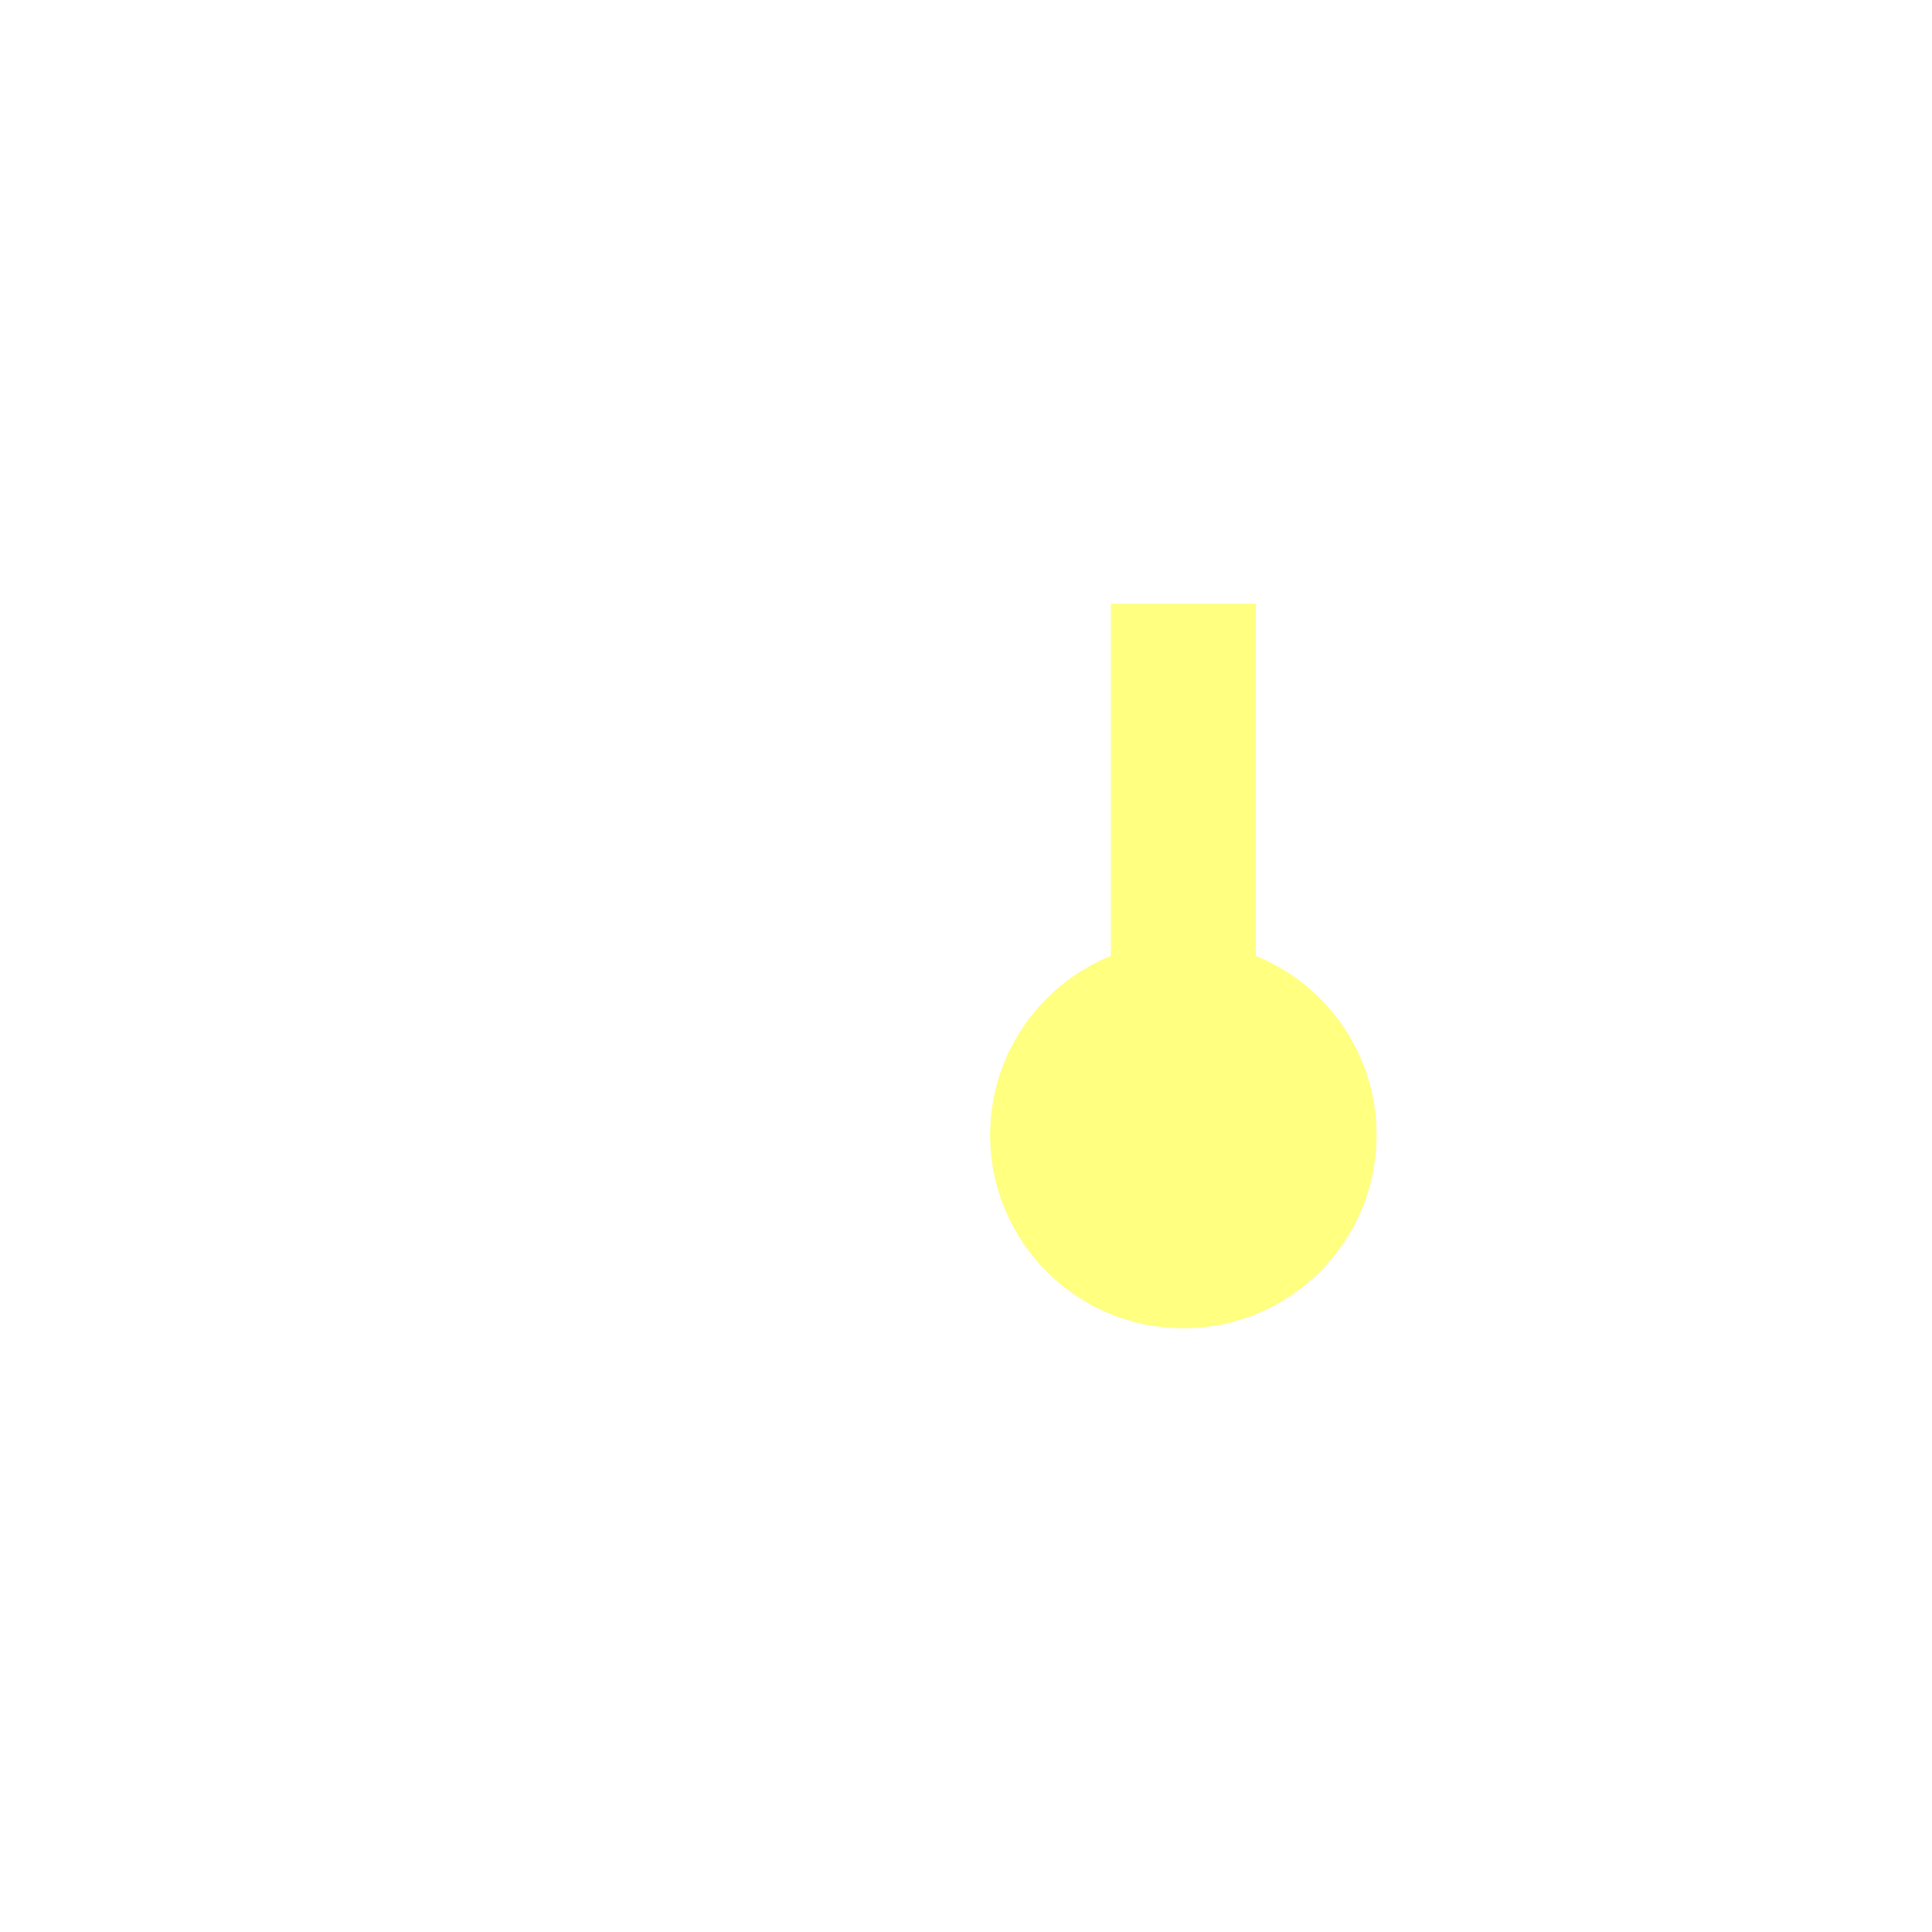
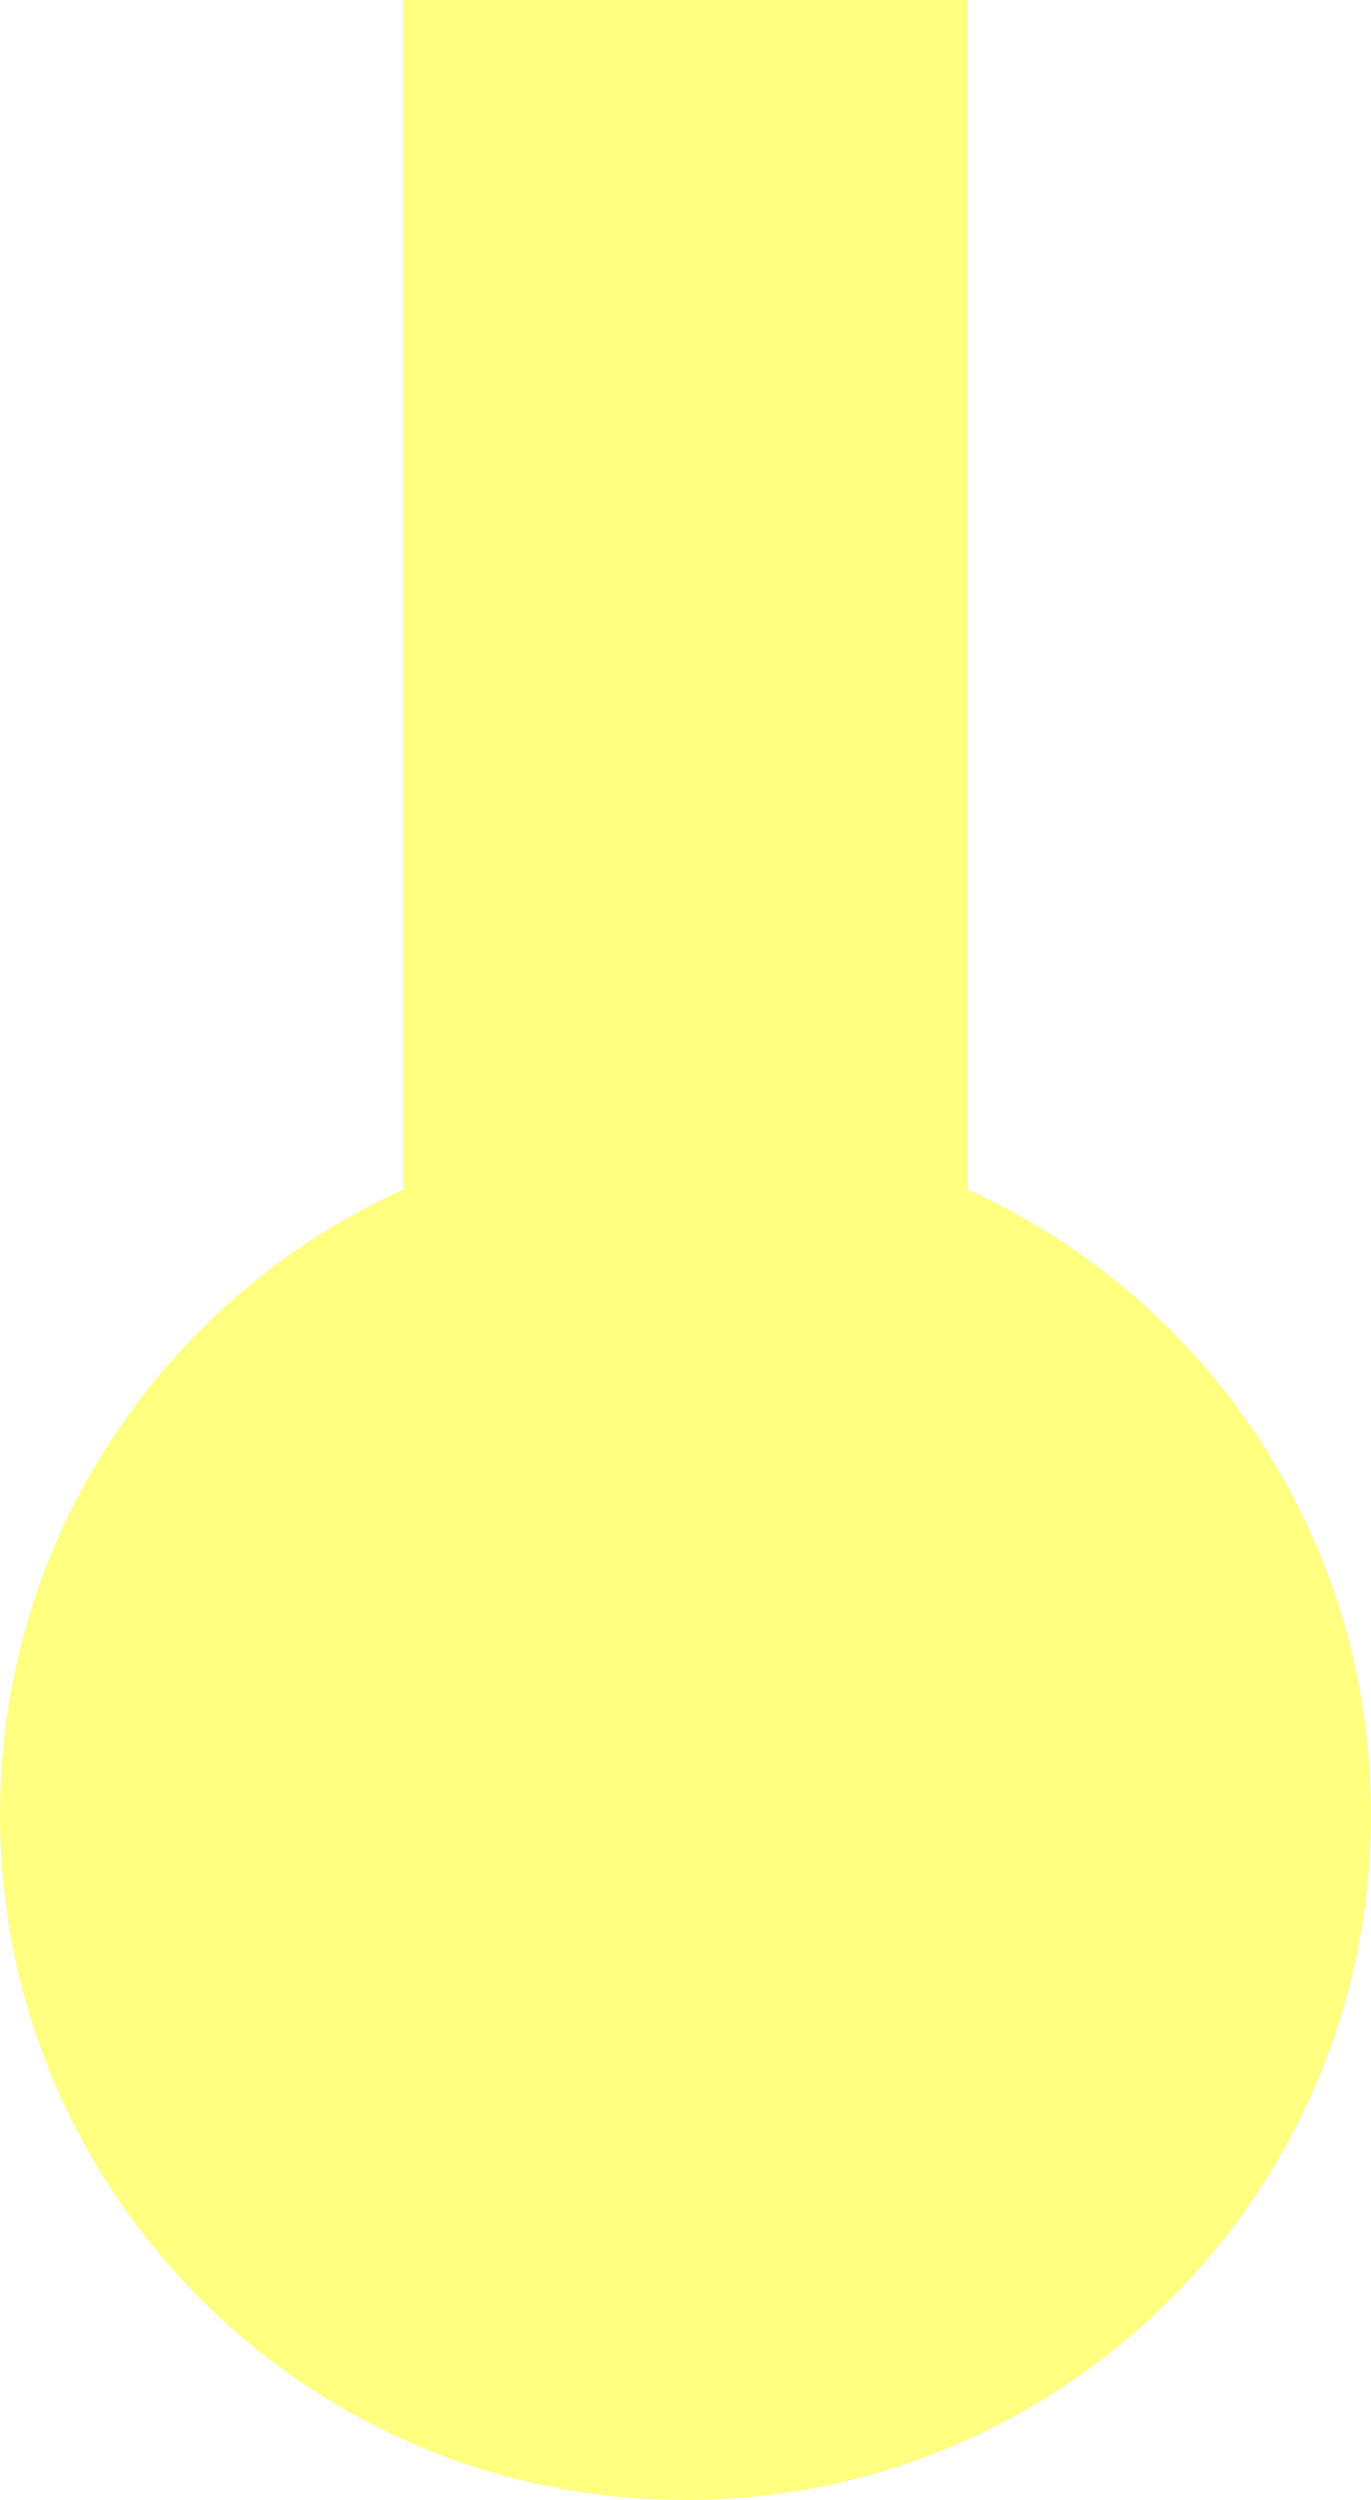
- <svg xmlns="http://www.w3.org/2000/svg" id="G*MPNEC---****X" width="400px" height="400px" viewBox="0 0 400 400" preserveAspectRatio="xMidYMid meet" zoomAndPan="magnify" version="1.1" contentScriptType="application/ecmascript" contentStyleType="text/css">
-   <g transform="translate(45 0)">
-     <svg viewBox="0 0 400 400" id="_0.G-M-C---------X" width="400px" height="400px" preserveAspectRatio="xMidYMid meet" zoomAndPan="magnify" version="1.1" contentScriptType="application/ecmascript" contentStyleType="text/css">
-       <circle cx="200" cy="235" r="40" transform="matrix(1 0 0 1 0 0) translate(160 220) scale(1 1) translate(-160 -220)" style="fill:rgb(255,255,128);stroke:none" />
-       <polyline points="185,199.75 185,125 215,125 215,199.75" style="fill:rgb(255,255,128);stroke:none" />
+ <svg xmlns="http://www.w3.org/2000/svg" id="G*MPNEC---****X" width="85" height="155" viewBox="0 0 85 155" version="1.1">
+   <defs id="defs3117" />
+   <g transform="translate(-157.5,-122.5)" id="g3106">
+     <svg viewBox="0 0 400 400" id="_0.G-M-C---------X" width="400" height="400" version="1.1">
+       <circle cx="200" cy="235" r="40" style="fill:#ffff80;stroke:#ffff80;stroke-width:5" id="circle3109" d="m 240,235 c 0,22.091 -17.909,40 -40,40 -22.091,0 -40,-17.909 -40,-40 0,-22.091 17.909,-40 40,-40 22.091,0 40,17.909 40,40 z" />
+       <polyline points="185,199.75 185,125 215,125 215,199.75" style="fill:#ffff80;stroke:#ffff80;stroke-width:5" id="polyline3111" />
    </svg>
  </g>
</svg>
